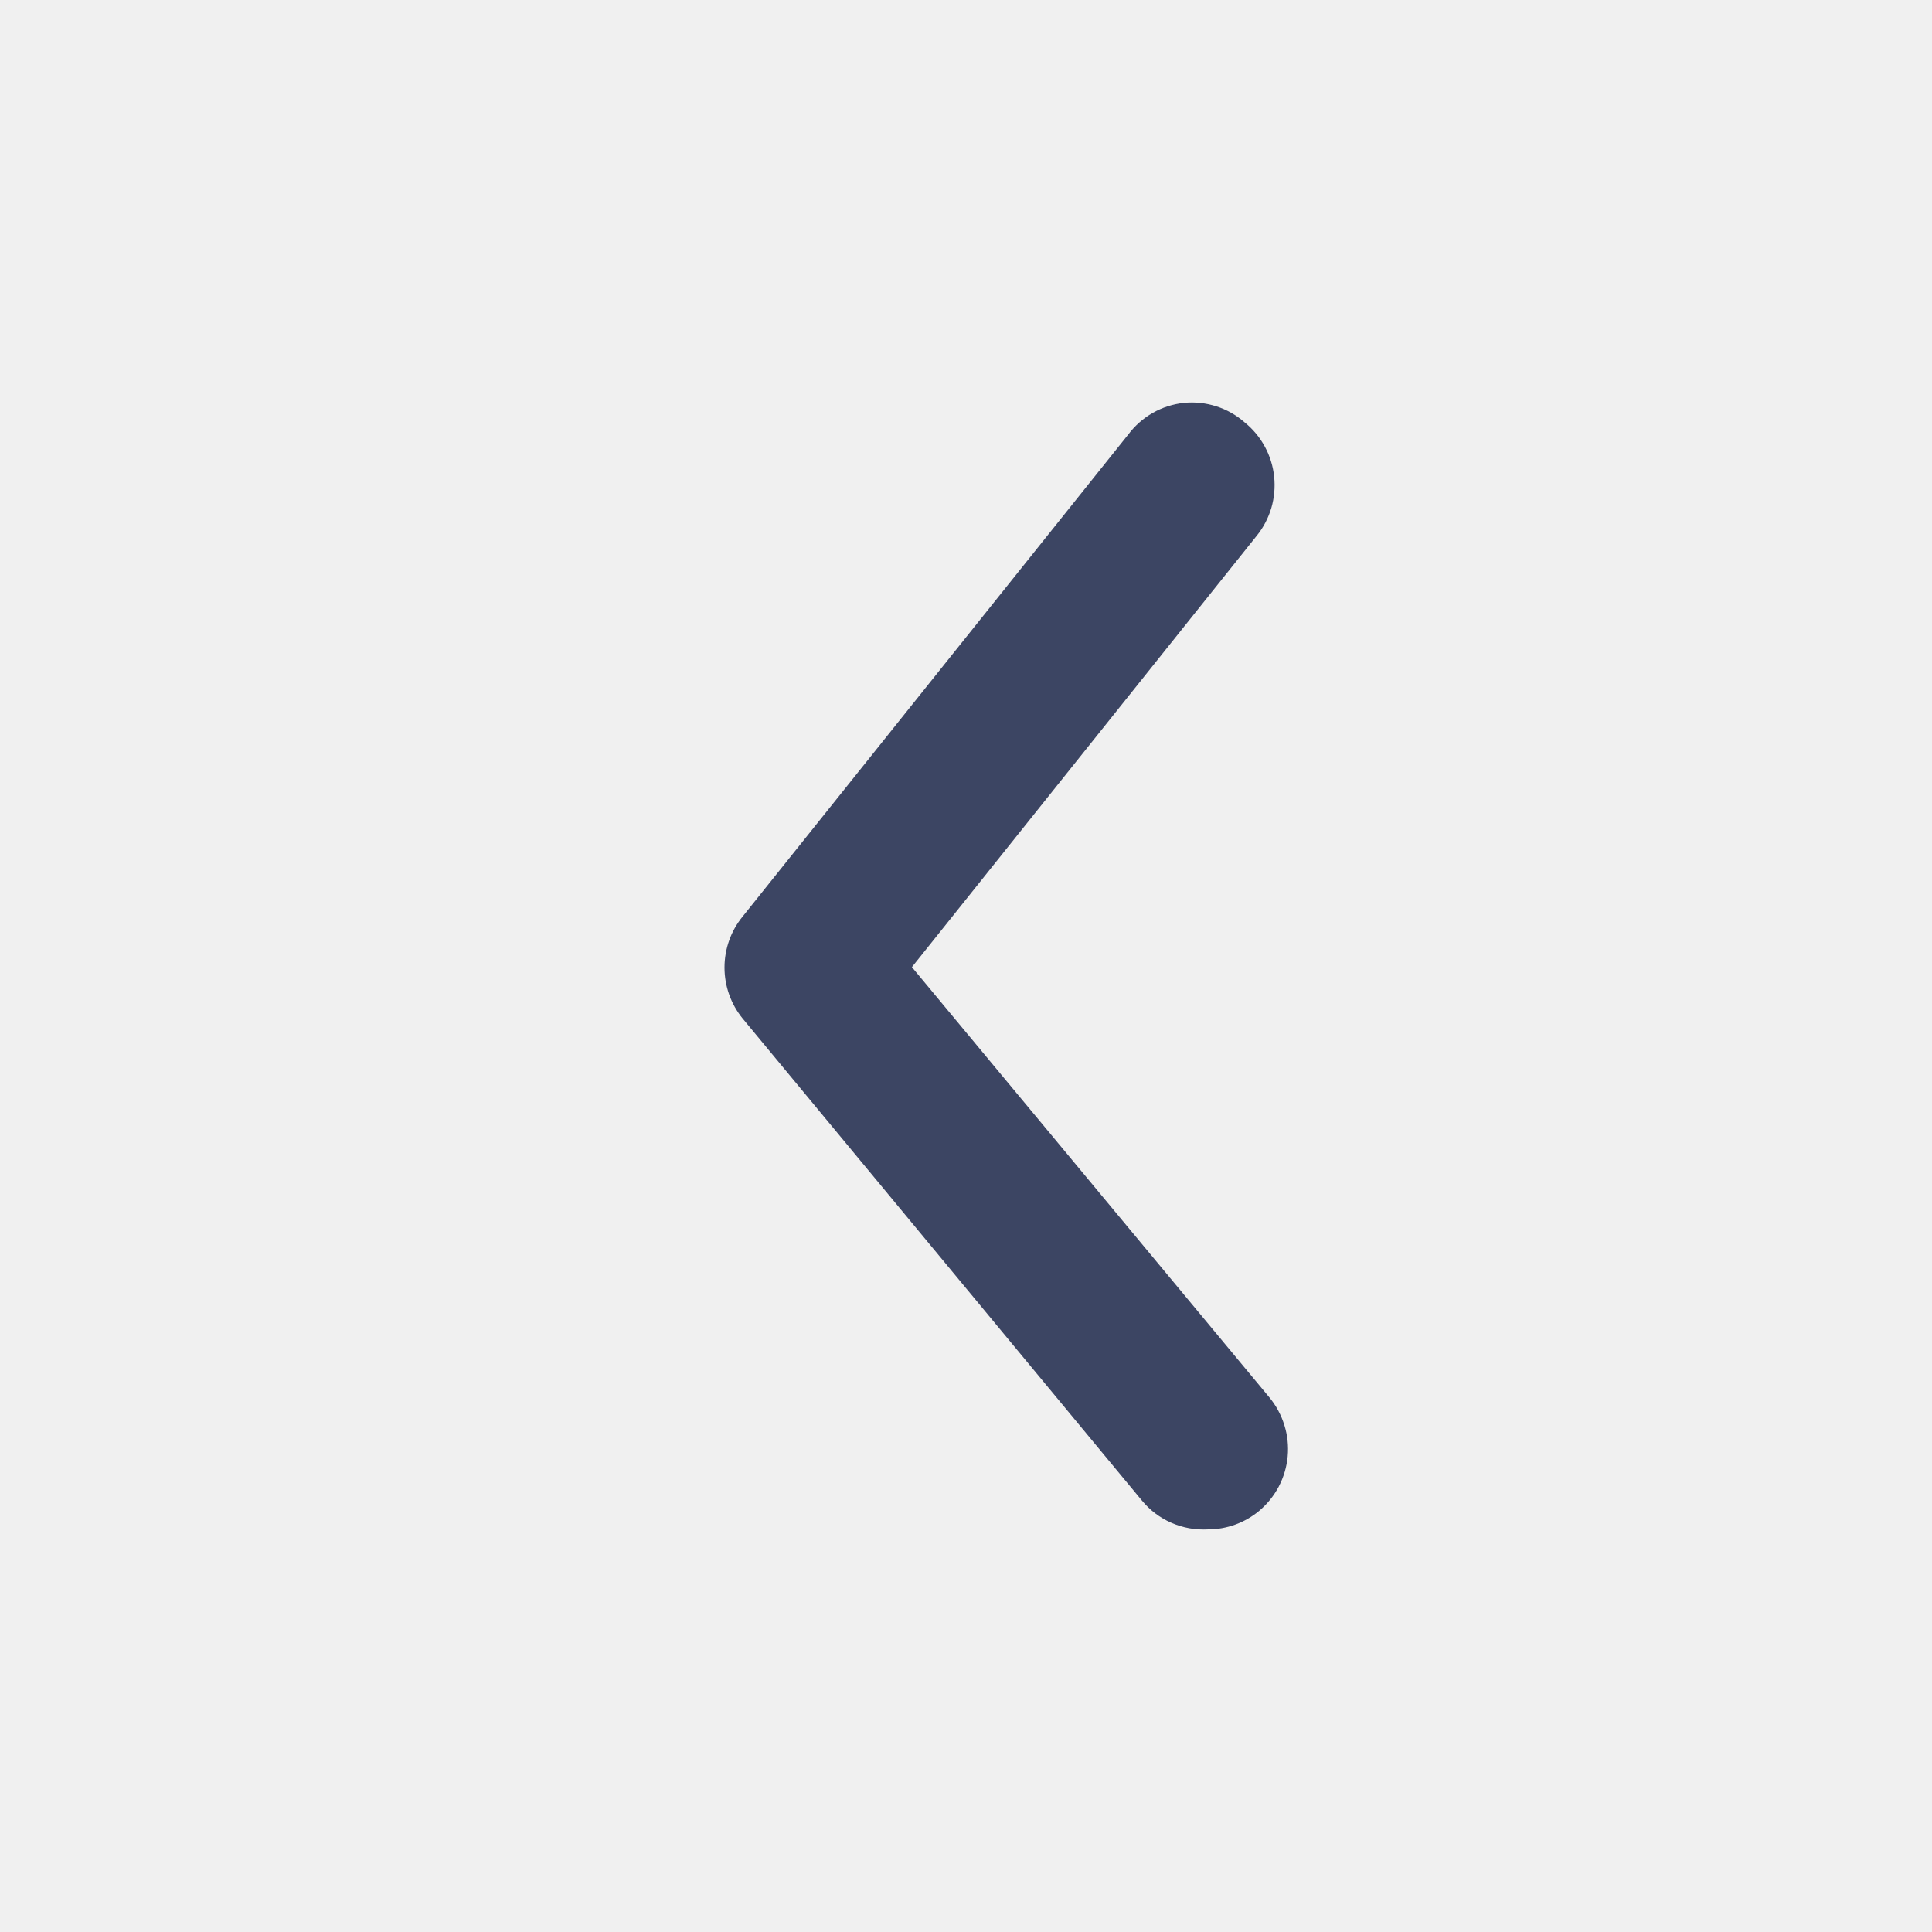
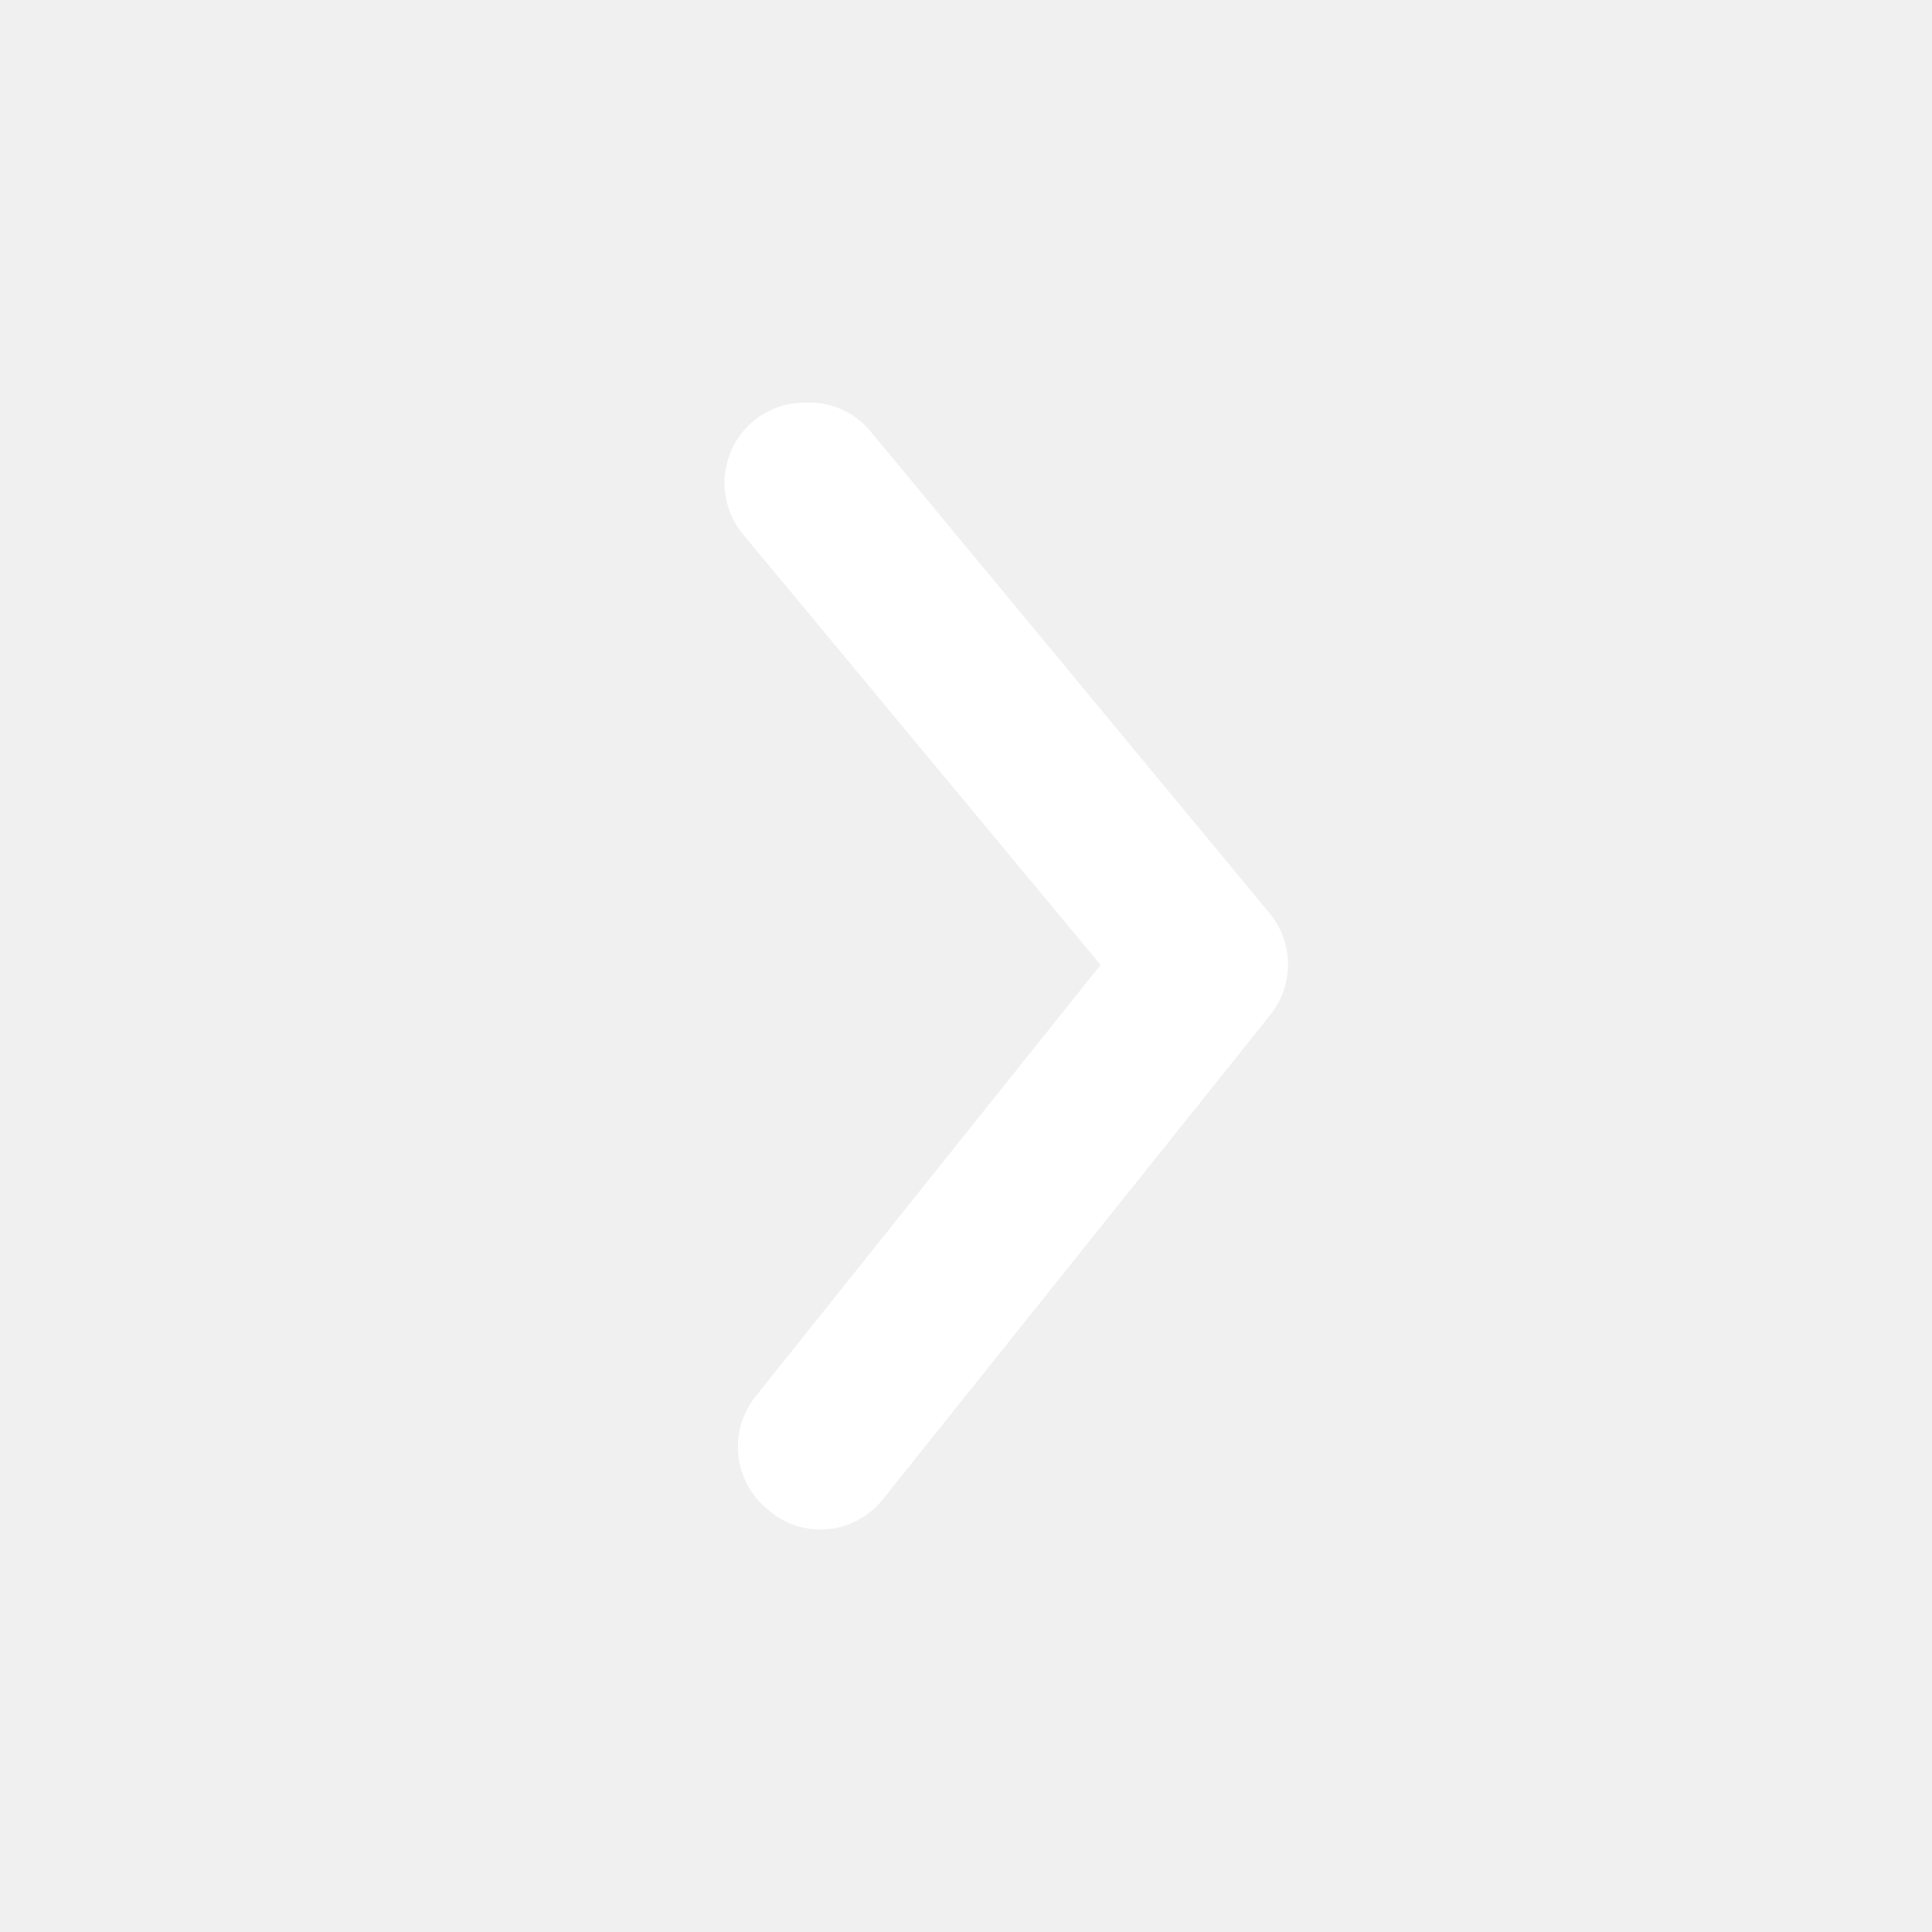
- <svg xmlns="http://www.w3.org/2000/svg" width="28" height="28" viewBox="0 0 28 28" fill="none">
-   <path d="M17.508 22.165C17.778 22.165 18.04 22.07 18.248 21.897C18.365 21.799 18.462 21.679 18.533 21.544C18.604 21.408 18.648 21.26 18.662 21.108C18.676 20.955 18.66 20.801 18.614 20.655C18.569 20.509 18.496 20.373 18.399 20.255L13.216 14.016L18.213 7.765C18.31 7.646 18.381 7.509 18.425 7.362C18.468 7.215 18.482 7.06 18.466 6.908C18.45 6.755 18.404 6.607 18.331 6.473C18.258 6.338 18.159 6.219 18.04 6.123C17.92 6.017 17.78 5.937 17.628 5.889C17.476 5.84 17.316 5.823 17.157 5.839C16.999 5.856 16.845 5.905 16.707 5.984C16.568 6.063 16.447 6.17 16.351 6.298L10.763 13.283C10.593 13.491 10.5 13.752 10.5 14.022C10.5 14.291 10.593 14.553 10.763 14.761L16.548 21.745C16.664 21.886 16.811 21.998 16.978 22.07C17.145 22.143 17.326 22.175 17.508 22.165Z" fill="#3C4563" />
+ <svg xmlns="http://www.w3.org/2000/svg" width="24" height="24" viewBox="0 0 24 24" fill="none">
+   <path d="M9.993 5.002C9.762 5.001 9.537 5.083 9.359 5.231C9.258 5.315 9.175 5.418 9.114 5.534C9.054 5.65 9.016 5.777 9.004 5.908C8.992 6.039 9.006 6.17 9.045 6.296C9.083 6.421 9.146 6.537 9.23 6.638L13.672 11.986L9.388 17.344C9.306 17.447 9.245 17.564 9.207 17.69C9.17 17.816 9.158 17.948 9.172 18.079C9.186 18.21 9.225 18.336 9.288 18.452C9.351 18.567 9.435 18.669 9.537 18.751C9.64 18.842 9.76 18.911 9.89 18.953C10.02 18.994 10.158 19.009 10.294 18.995C10.43 18.981 10.561 18.939 10.68 18.871C10.799 18.803 10.903 18.712 10.985 18.602L15.774 12.615C15.92 12.436 16 12.212 16 11.981C16 11.75 15.92 11.526 15.774 11.348L10.816 5.361C10.717 5.24 10.591 5.145 10.447 5.082C10.305 5.02 10.149 4.992 9.993 5.002Z" fill="white" />
</svg>
